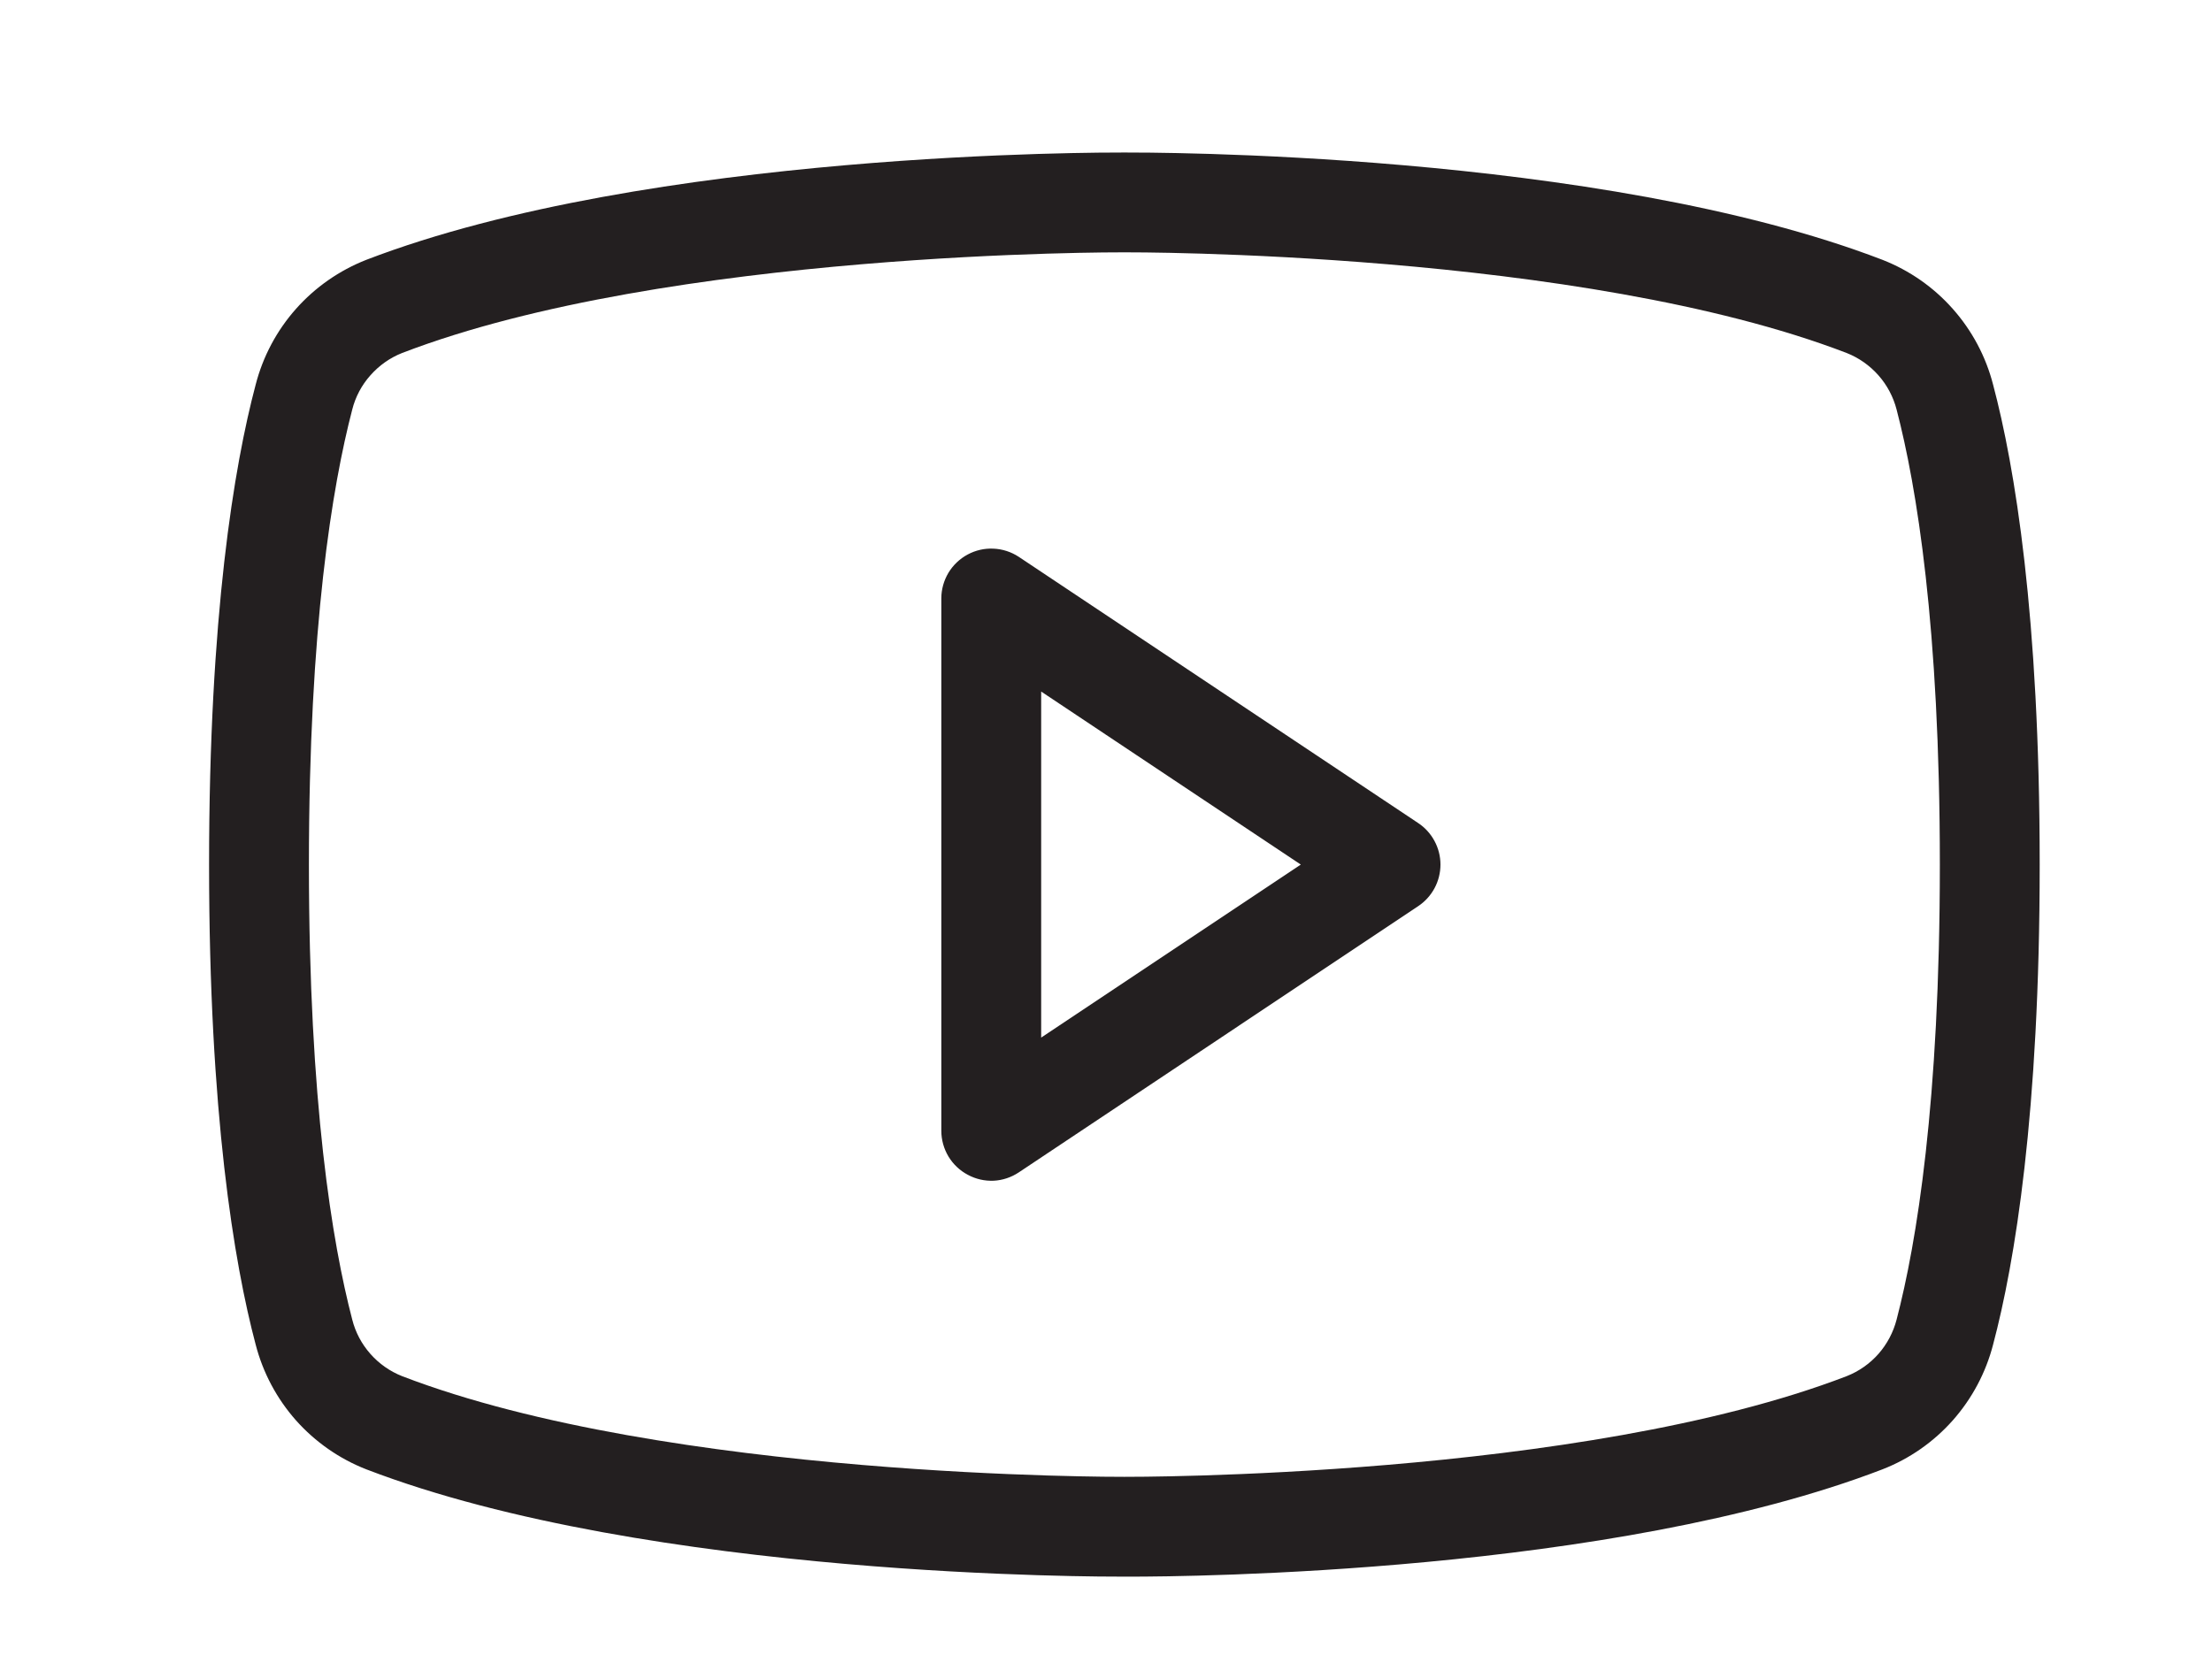
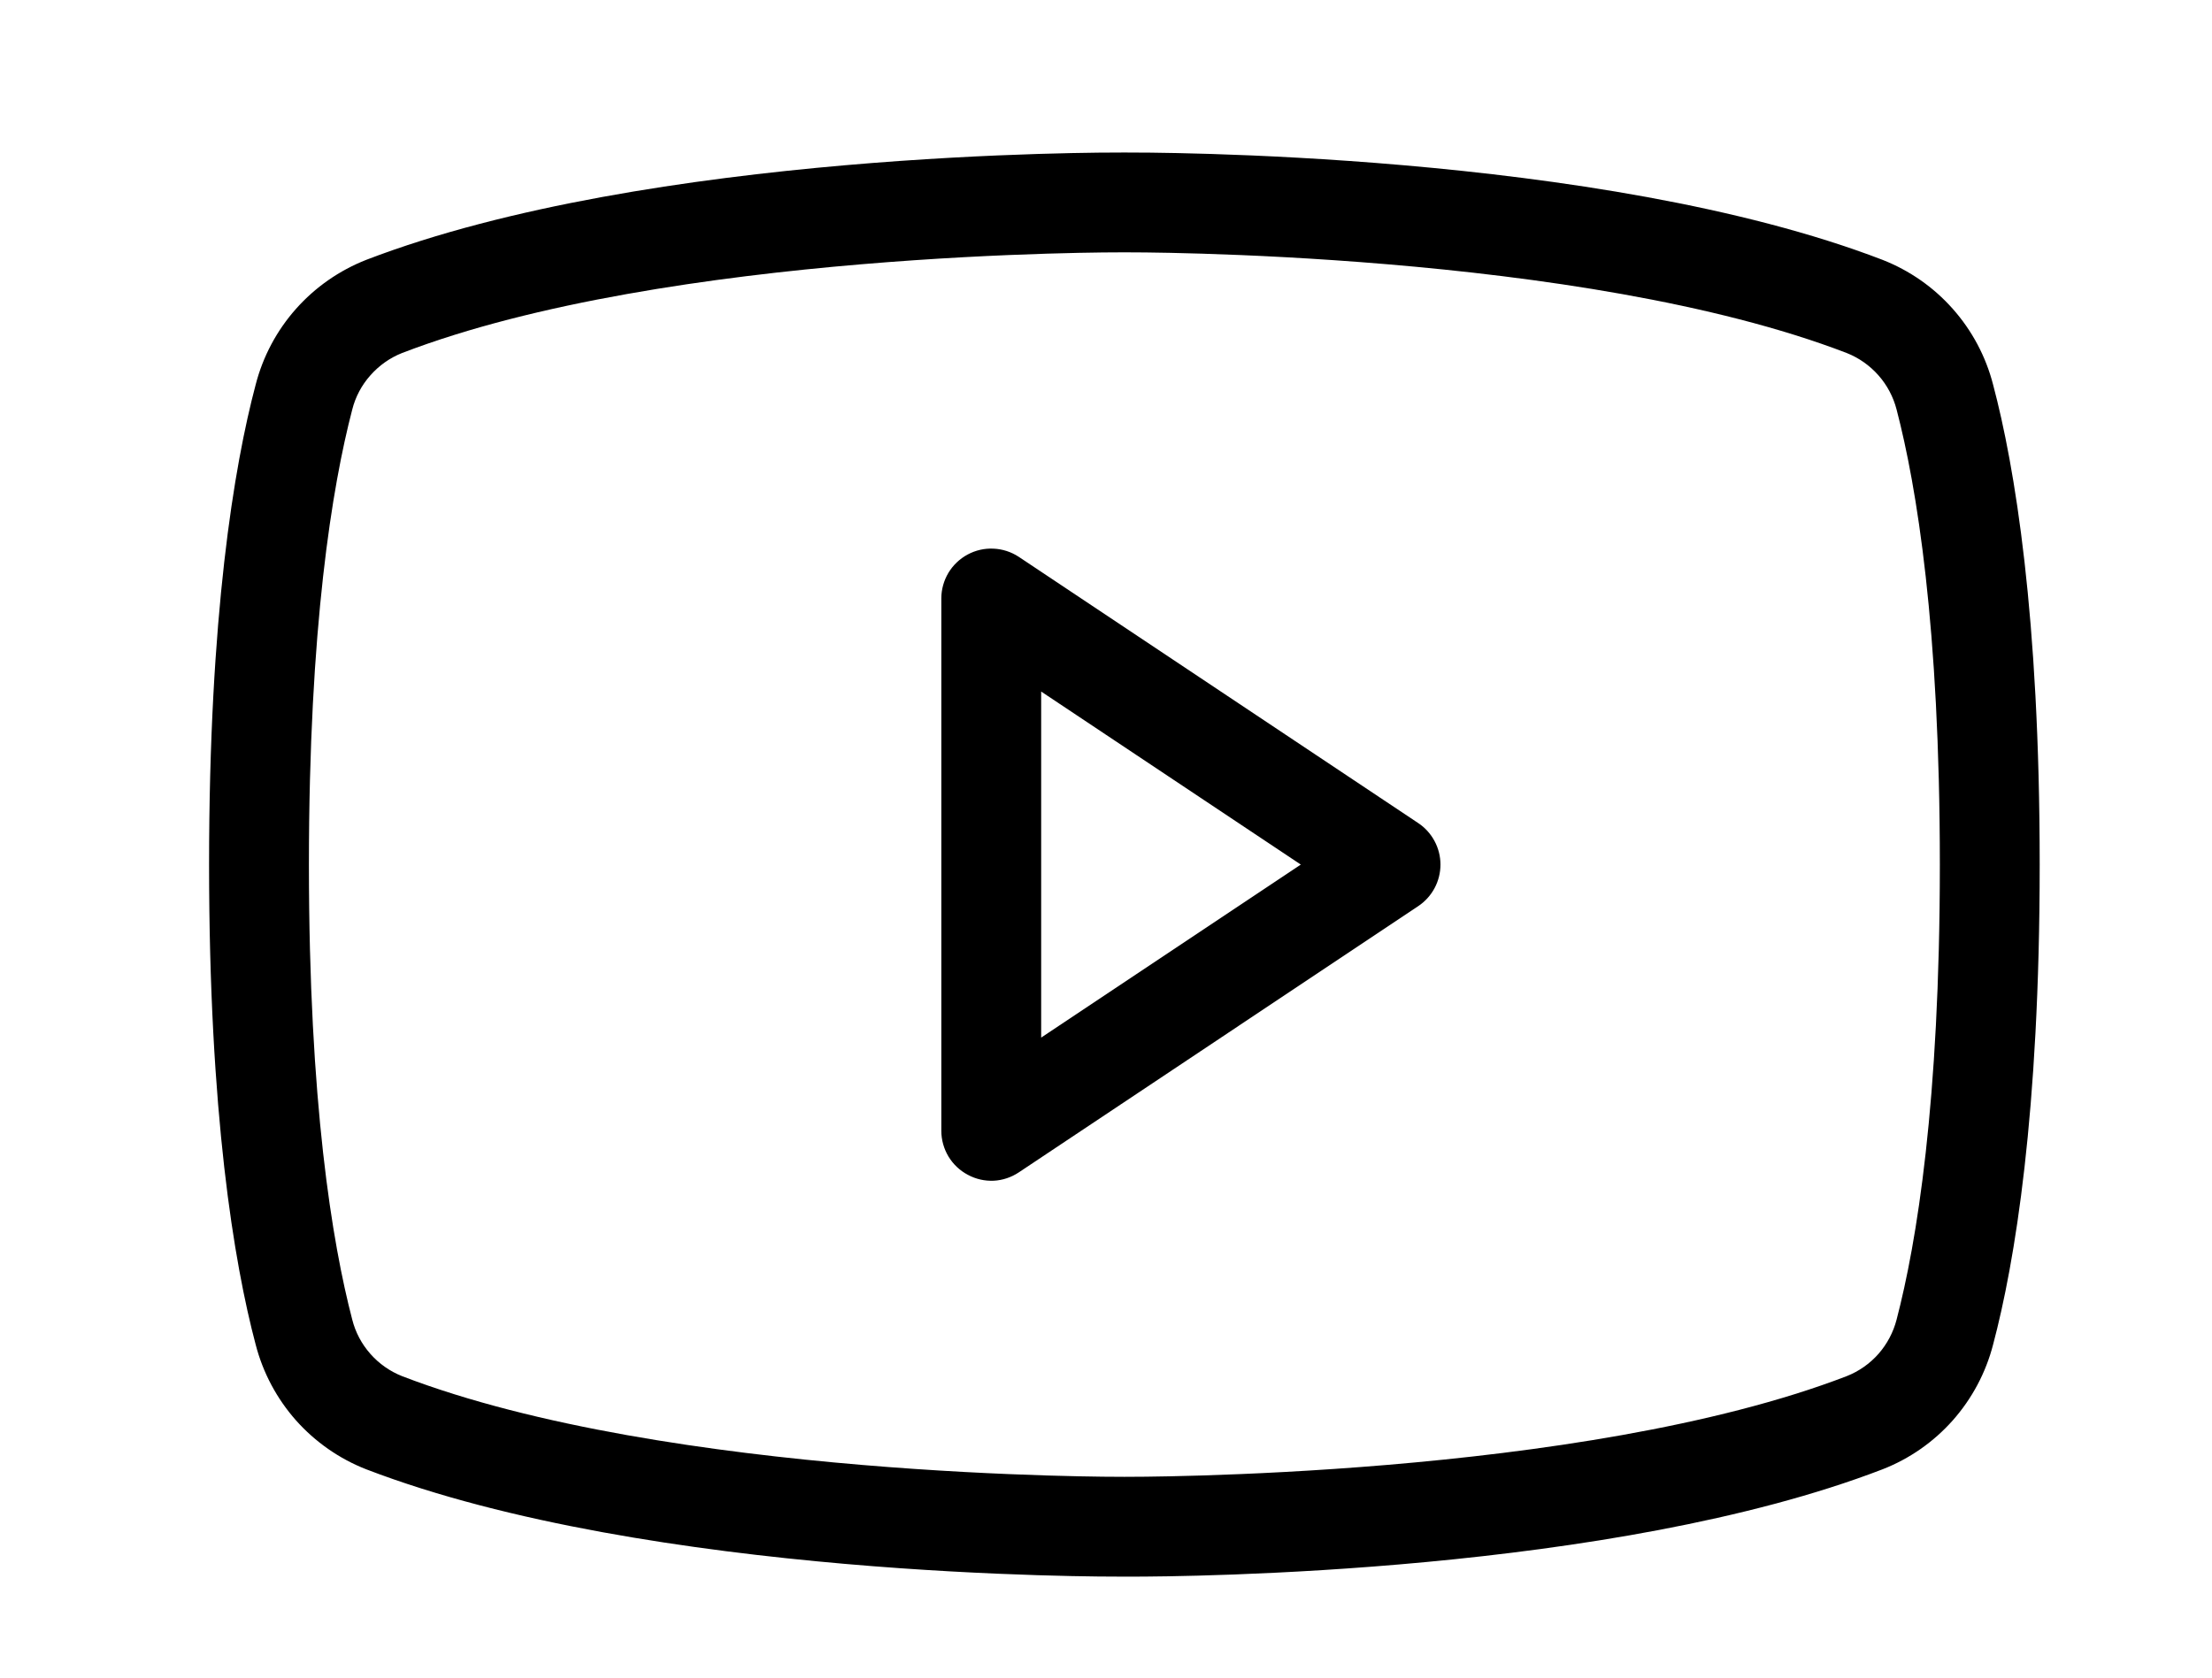
- <svg xmlns="http://www.w3.org/2000/svg" width="29" height="22" viewBox="0 0 29 22" fill="none">
-   <path d="M18.592 10.793L13.356 7.302C13.257 7.237 13.143 7.2 13.025 7.195C12.907 7.189 12.79 7.216 12.686 7.272C12.582 7.328 12.495 7.411 12.434 7.512C12.374 7.613 12.341 7.729 12.341 7.847V14.829C12.341 14.948 12.374 15.065 12.435 15.167C12.497 15.269 12.585 15.352 12.69 15.407C12.794 15.463 12.91 15.489 13.028 15.484C13.145 15.478 13.258 15.44 13.356 15.375L18.592 11.884C18.682 11.824 18.756 11.743 18.807 11.648C18.858 11.553 18.885 11.446 18.885 11.338C18.885 11.23 18.858 11.124 18.807 11.029C18.756 10.934 18.682 10.852 18.592 10.793ZM13.65 13.607V9.069L17.054 11.338L13.65 13.607ZM26.13 5.044C26.035 4.675 25.854 4.335 25.602 4.051C25.35 3.766 25.034 3.546 24.679 3.407C20.959 1.978 14.992 2 14.741 2C14.49 2 8.523 1.978 4.803 3.407C4.449 3.546 4.133 3.766 3.88 4.051C3.628 4.335 3.447 4.675 3.352 5.044C3.068 6.113 2.741 8.076 2.741 11.338C2.741 14.6 3.068 16.564 3.352 17.633C3.447 18.001 3.628 18.341 3.88 18.626C4.133 18.91 4.449 19.131 4.803 19.269C8.523 20.698 14.49 20.676 14.741 20.676H14.818C15.57 20.676 21.134 20.633 24.679 19.269C25.034 19.131 25.35 18.91 25.602 18.626C25.854 18.341 26.035 18.001 26.13 17.633C26.414 16.564 26.741 14.6 26.741 11.338C26.741 8.076 26.414 6.113 26.13 5.044ZM24.865 17.305C24.822 17.472 24.74 17.626 24.627 17.755C24.513 17.884 24.37 17.984 24.21 18.047C20.719 19.389 14.807 19.367 14.741 19.367C14.676 19.367 8.763 19.389 5.272 18.047C5.112 17.984 4.97 17.884 4.856 17.755C4.742 17.626 4.66 17.472 4.618 17.305C4.356 16.302 4.05 14.458 4.05 11.338C4.05 8.218 4.356 6.375 4.618 5.371C4.66 5.204 4.742 5.05 4.856 4.922C4.97 4.793 5.112 4.692 5.272 4.629C8.763 3.287 14.676 3.309 14.741 3.309C14.807 3.309 20.719 3.287 24.21 4.629C24.37 4.692 24.513 4.793 24.627 4.922C24.74 5.05 24.822 5.204 24.865 5.371C25.127 6.375 25.432 8.218 25.432 11.338C25.432 14.458 25.127 16.302 24.865 17.305Z" fill="#231F20" />
+ <svg xmlns="http://www.w3.org/2000/svg" width="29" height="22" viewBox="0 0 29 22">
+   <path d="M18.592 10.793L13.356 7.302C13.257 7.237 13.143 7.2 13.025 7.195C12.907 7.189 12.79 7.216 12.686 7.272C12.582 7.328 12.495 7.411 12.434 7.512C12.374 7.613 12.341 7.729 12.341 7.847V14.829C12.341 14.948 12.374 15.065 12.435 15.167C12.497 15.269 12.585 15.352 12.69 15.407C12.794 15.463 12.91 15.489 13.028 15.484C13.145 15.478 13.258 15.44 13.356 15.375L18.592 11.884C18.682 11.824 18.756 11.743 18.807 11.648C18.858 11.553 18.885 11.446 18.885 11.338C18.885 11.23 18.858 11.124 18.807 11.029C18.756 10.934 18.682 10.852 18.592 10.793ZM13.65 13.607V9.069L17.054 11.338L13.65 13.607ZM26.13 5.044C26.035 4.675 25.854 4.335 25.602 4.051C25.35 3.766 25.034 3.546 24.679 3.407C20.959 1.978 14.992 2 14.741 2C14.49 2 8.523 1.978 4.803 3.407C4.449 3.546 4.133 3.766 3.88 4.051C3.628 4.335 3.447 4.675 3.352 5.044C3.068 6.113 2.741 8.076 2.741 11.338C2.741 14.6 3.068 16.564 3.352 17.633C3.447 18.001 3.628 18.341 3.88 18.626C4.133 18.91 4.449 19.131 4.803 19.269C8.523 20.698 14.49 20.676 14.741 20.676H14.818C15.57 20.676 21.134 20.633 24.679 19.269C25.034 19.131 25.35 18.91 25.602 18.626C25.854 18.341 26.035 18.001 26.13 17.633C26.414 16.564 26.741 14.6 26.741 11.338C26.741 8.076 26.414 6.113 26.13 5.044ZM24.865 17.305C24.822 17.472 24.74 17.626 24.627 17.755C24.513 17.884 24.37 17.984 24.21 18.047C20.719 19.389 14.807 19.367 14.741 19.367C14.676 19.367 8.763 19.389 5.272 18.047C5.112 17.984 4.97 17.884 4.856 17.755C4.742 17.626 4.66 17.472 4.618 17.305C4.356 16.302 4.05 14.458 4.05 11.338C4.05 8.218 4.356 6.375 4.618 5.371C4.66 5.204 4.742 5.05 4.856 4.922C4.97 4.793 5.112 4.692 5.272 4.629C8.763 3.287 14.676 3.309 14.741 3.309C14.807 3.309 20.719 3.287 24.21 4.629C24.37 4.692 24.513 4.793 24.627 4.922C24.74 5.05 24.822 5.204 24.865 5.371C25.127 6.375 25.432 8.218 25.432 11.338C25.432 14.458 25.127 16.302 24.865 17.305Z" />
</svg>
